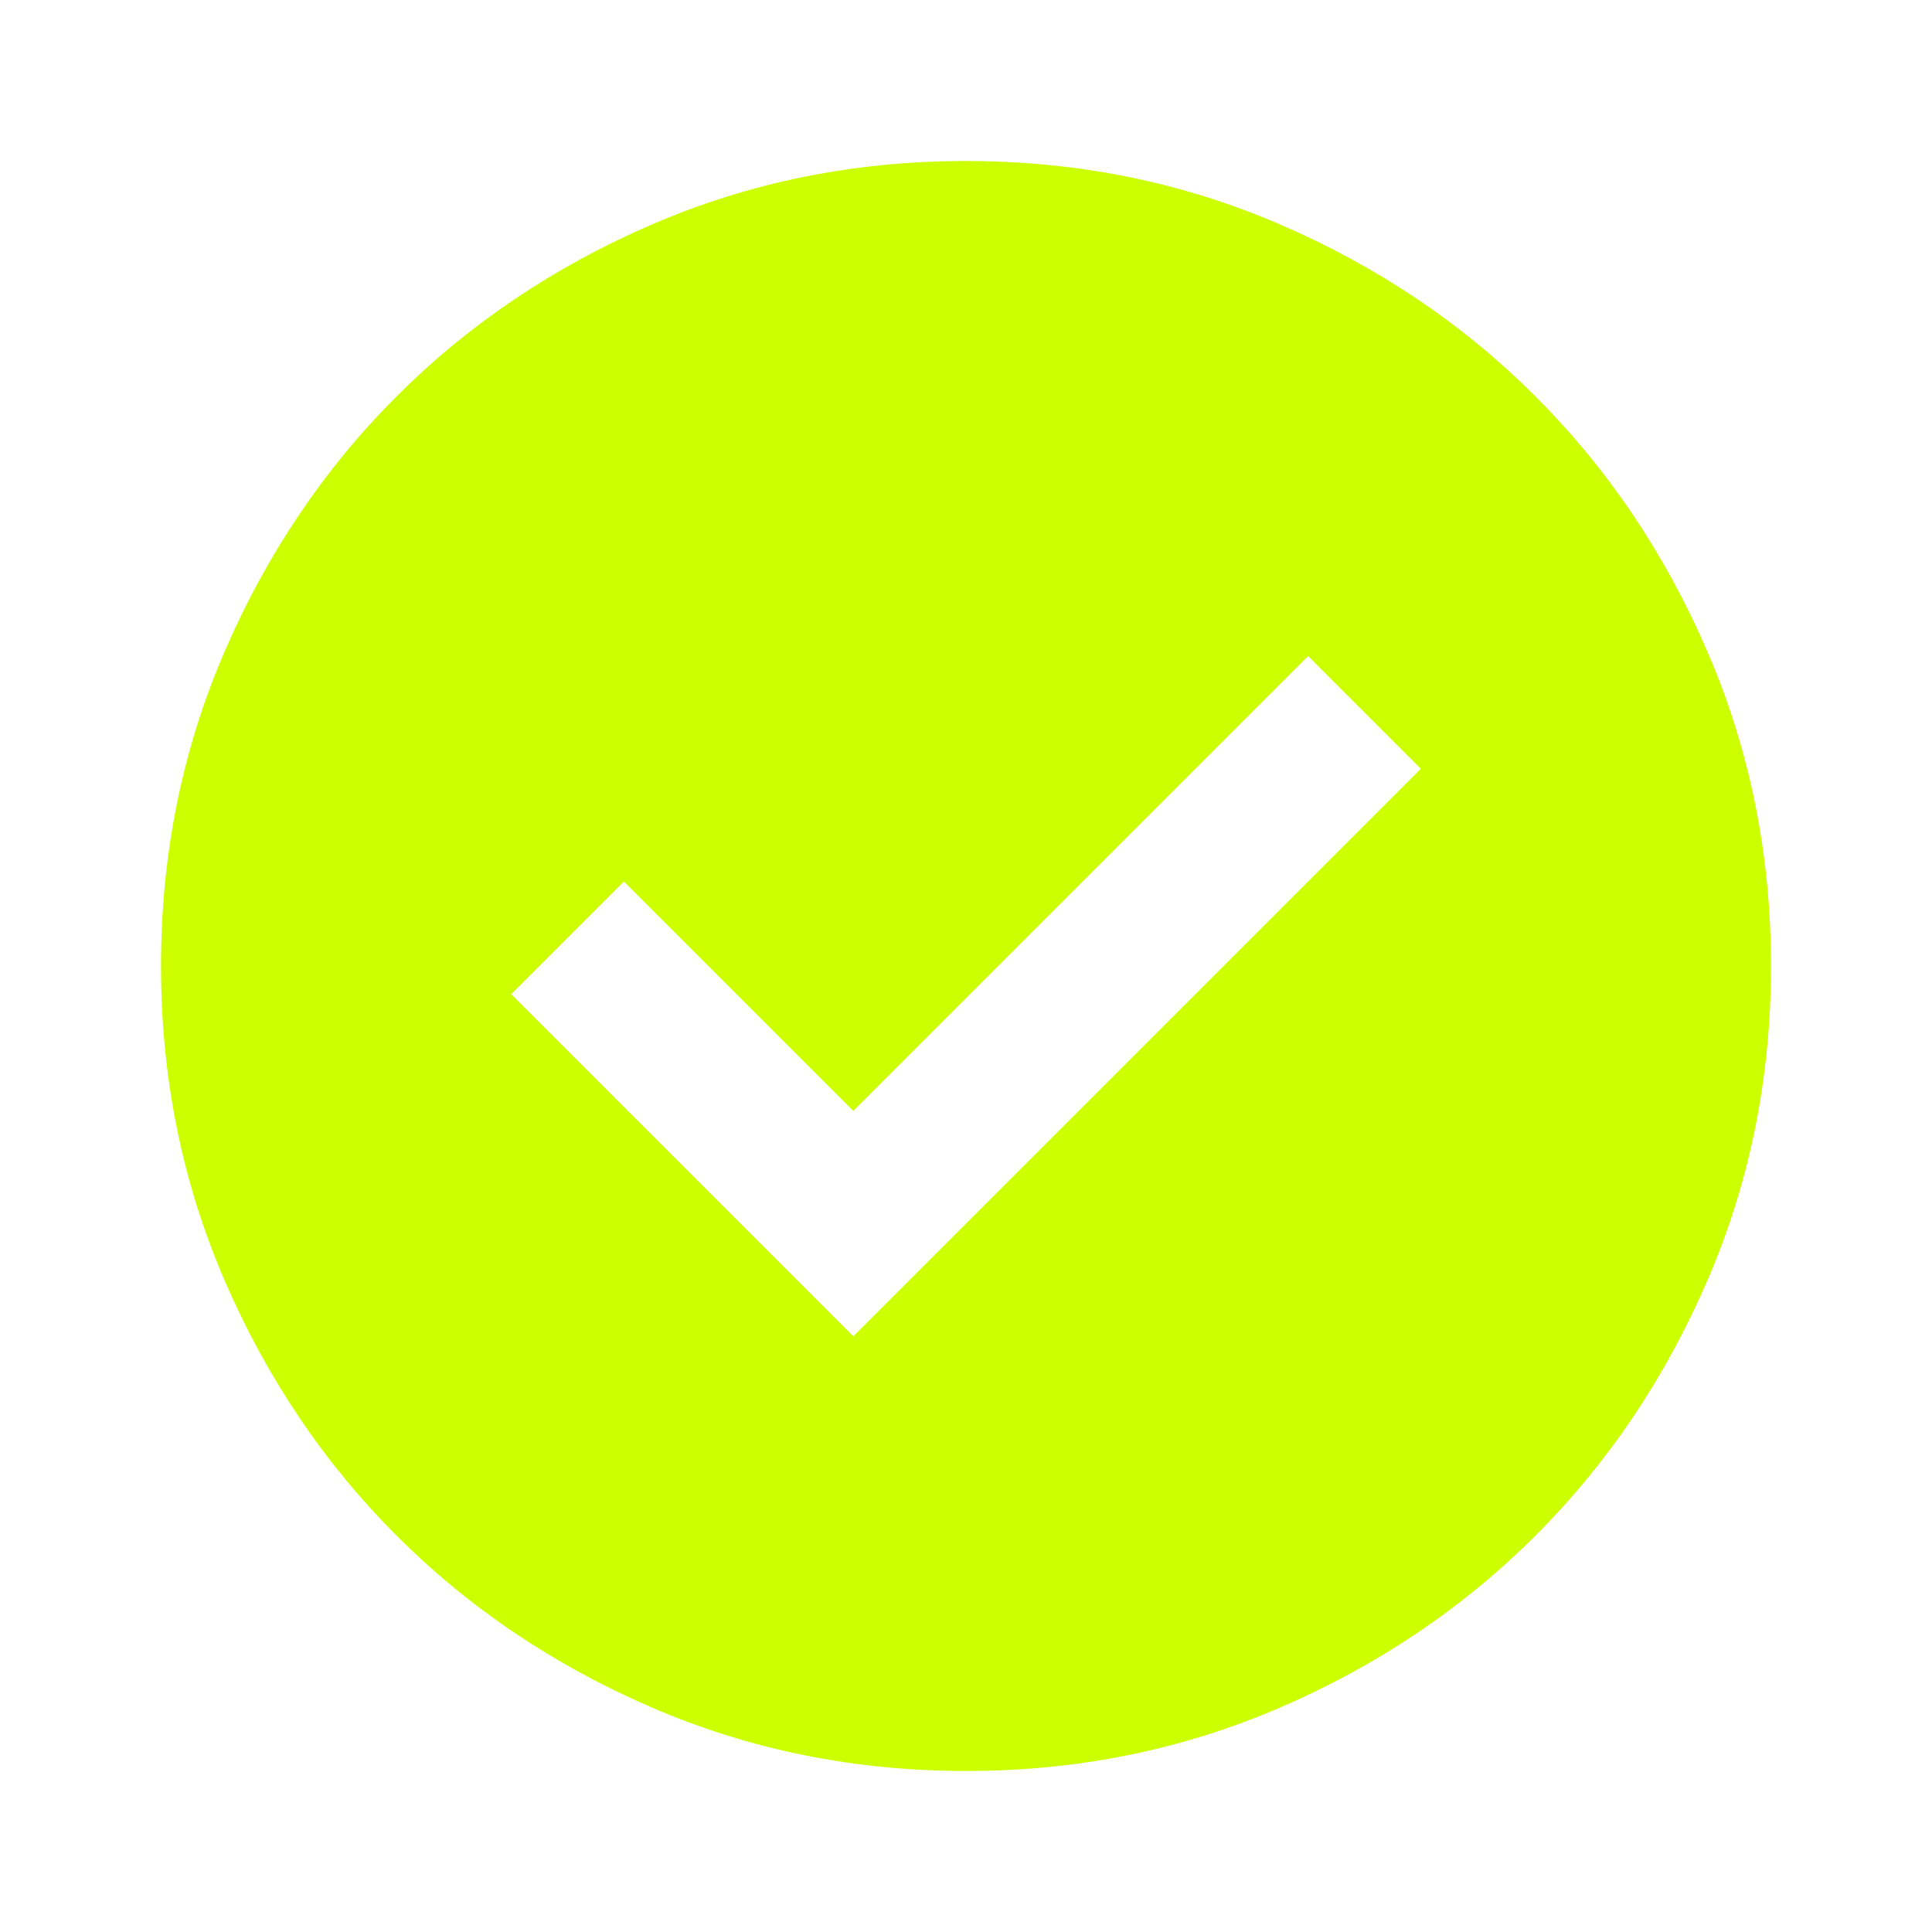
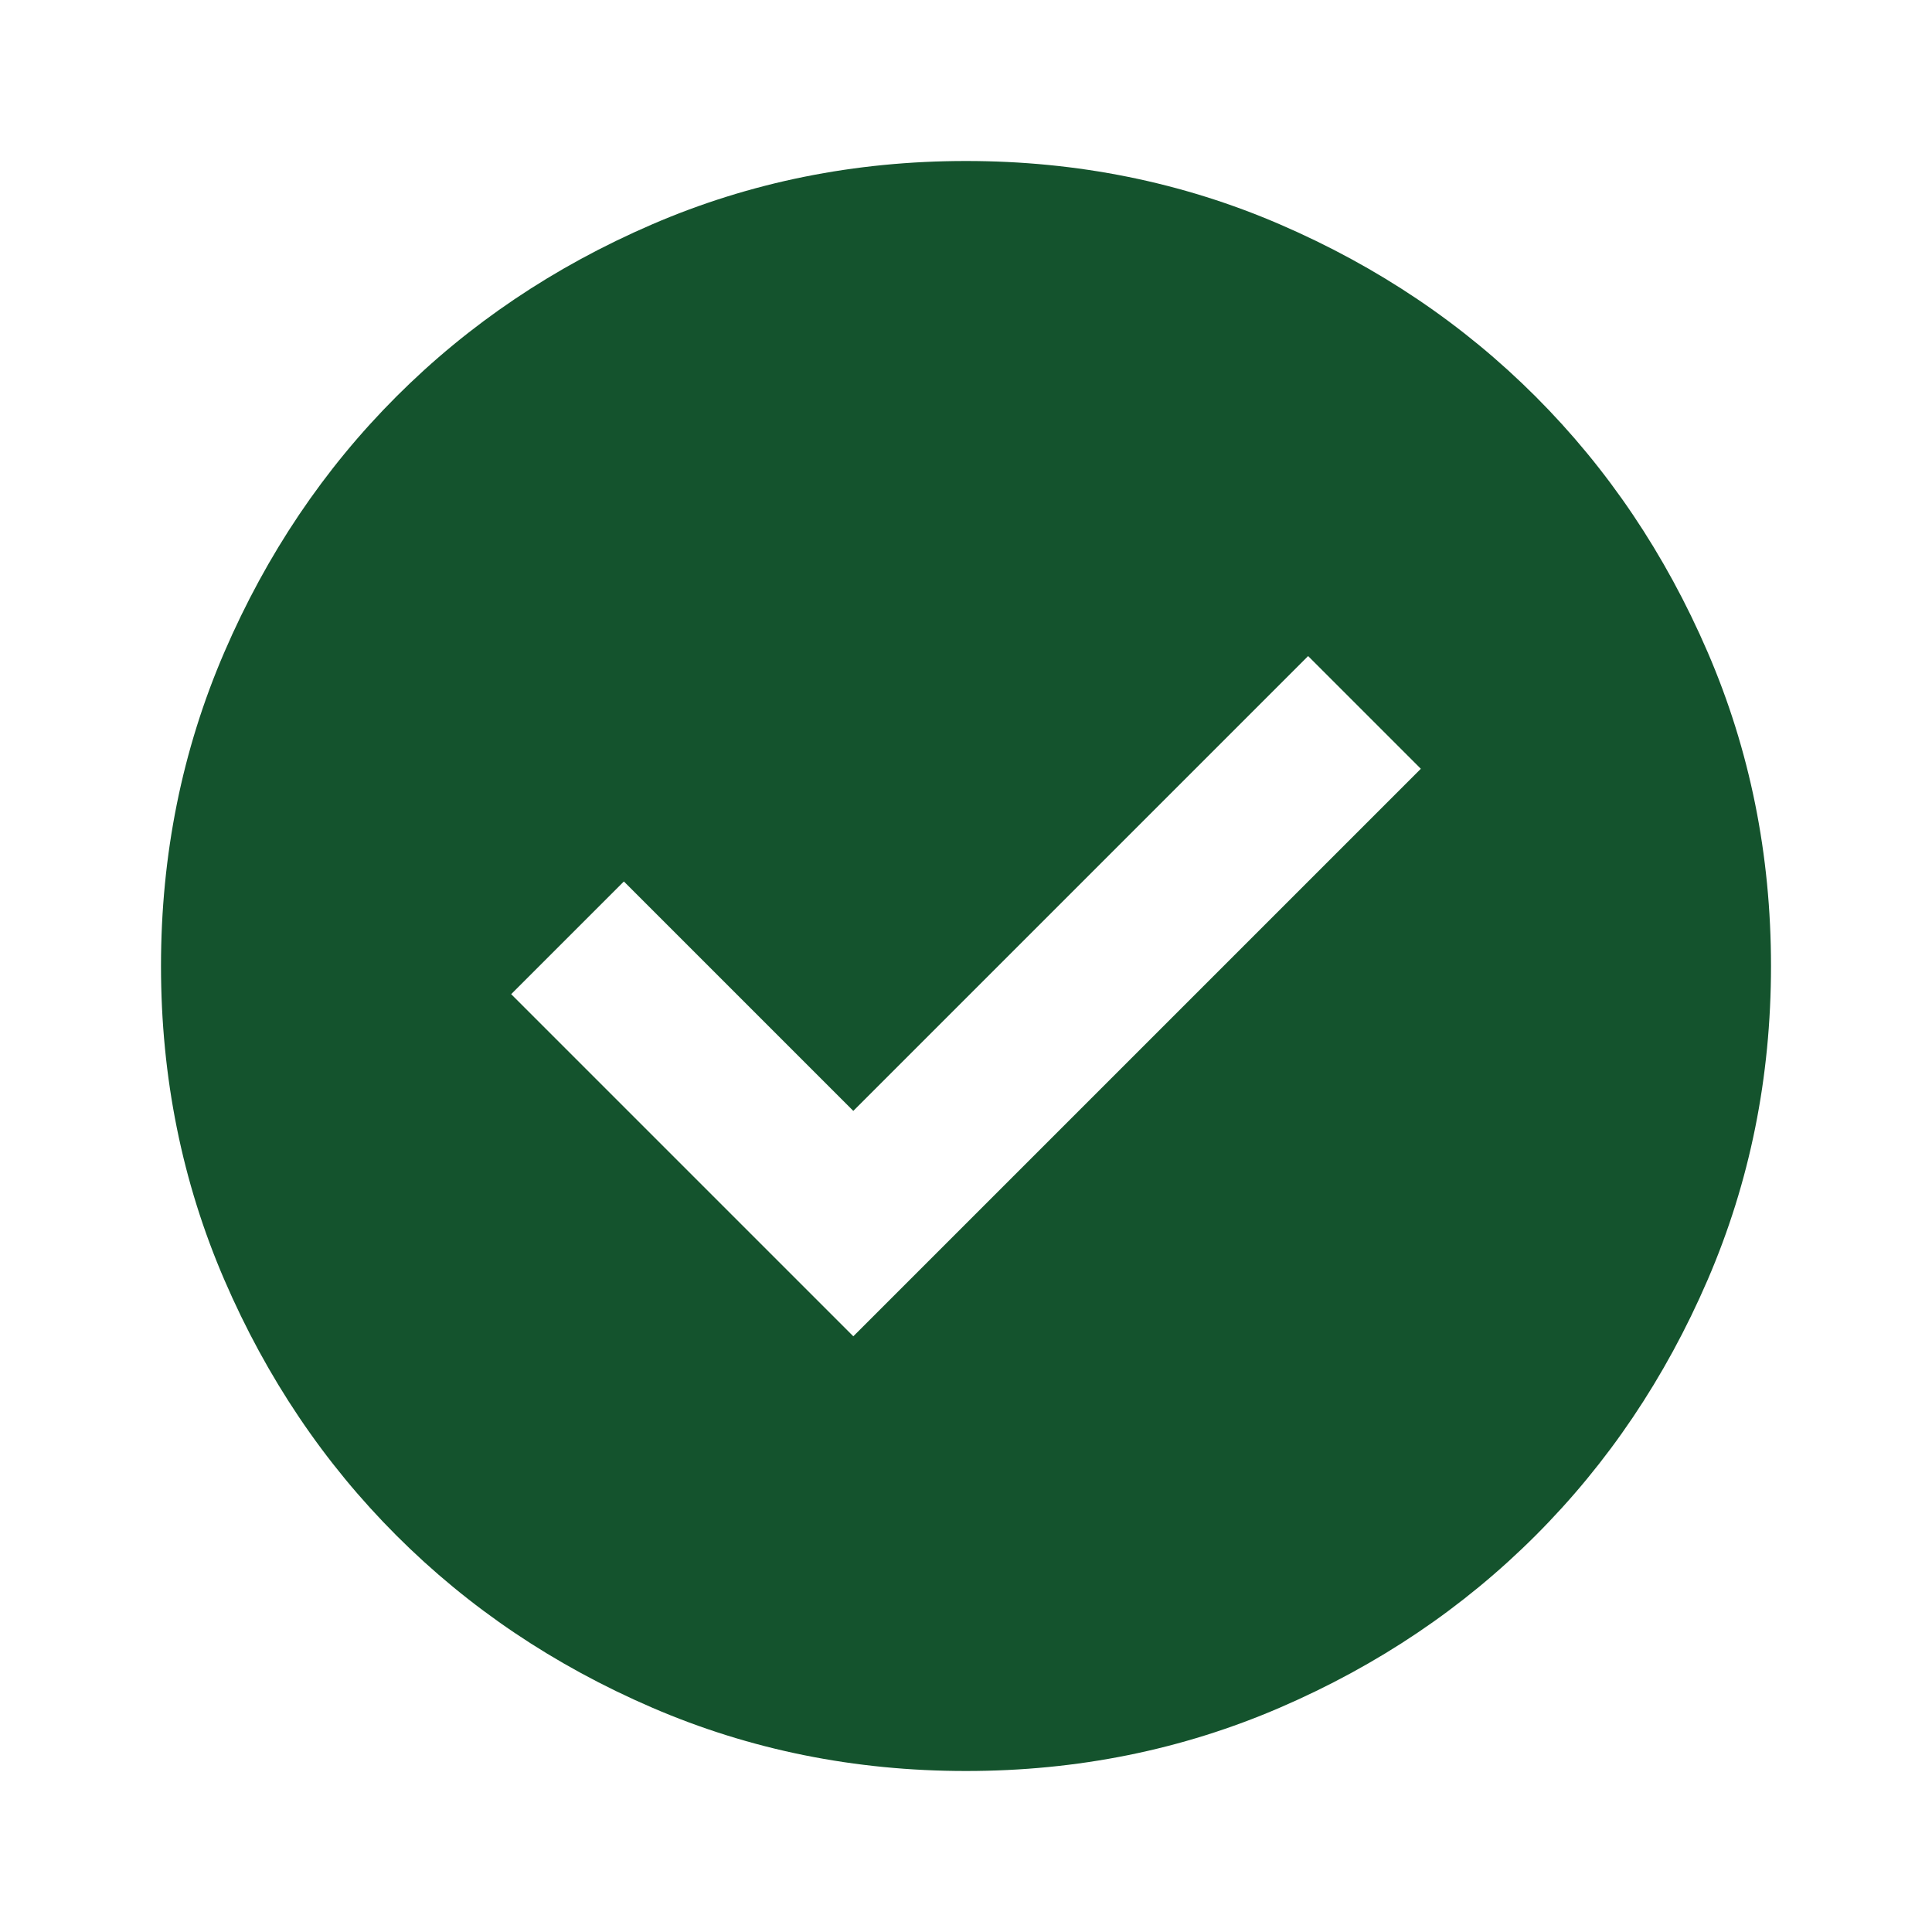
- <svg xmlns="http://www.w3.org/2000/svg" height="24px" viewBox="0 -960 960 960" width="24px" fill="#CCFF00">
+ <svg xmlns="http://www.w3.org/2000/svg" height="24px" viewBox="0 -960 960 960" width="24px" fill="#14532D">
  <path d="m424-296 282-282-56-56-226 226-114-114-56 56 170 170Zm56 216q-83 0-156-31.5T197-197q-54-54-85.5-127T80-480q0-83 31.5-156T197-763q54-54 127-85.5T480-880q83 0 156 31.5T763-763q54 54 85.5 127T880-480q0 83-31.5 156T763-197q-54 54-127 85.5T480-80Z" />
</svg>
